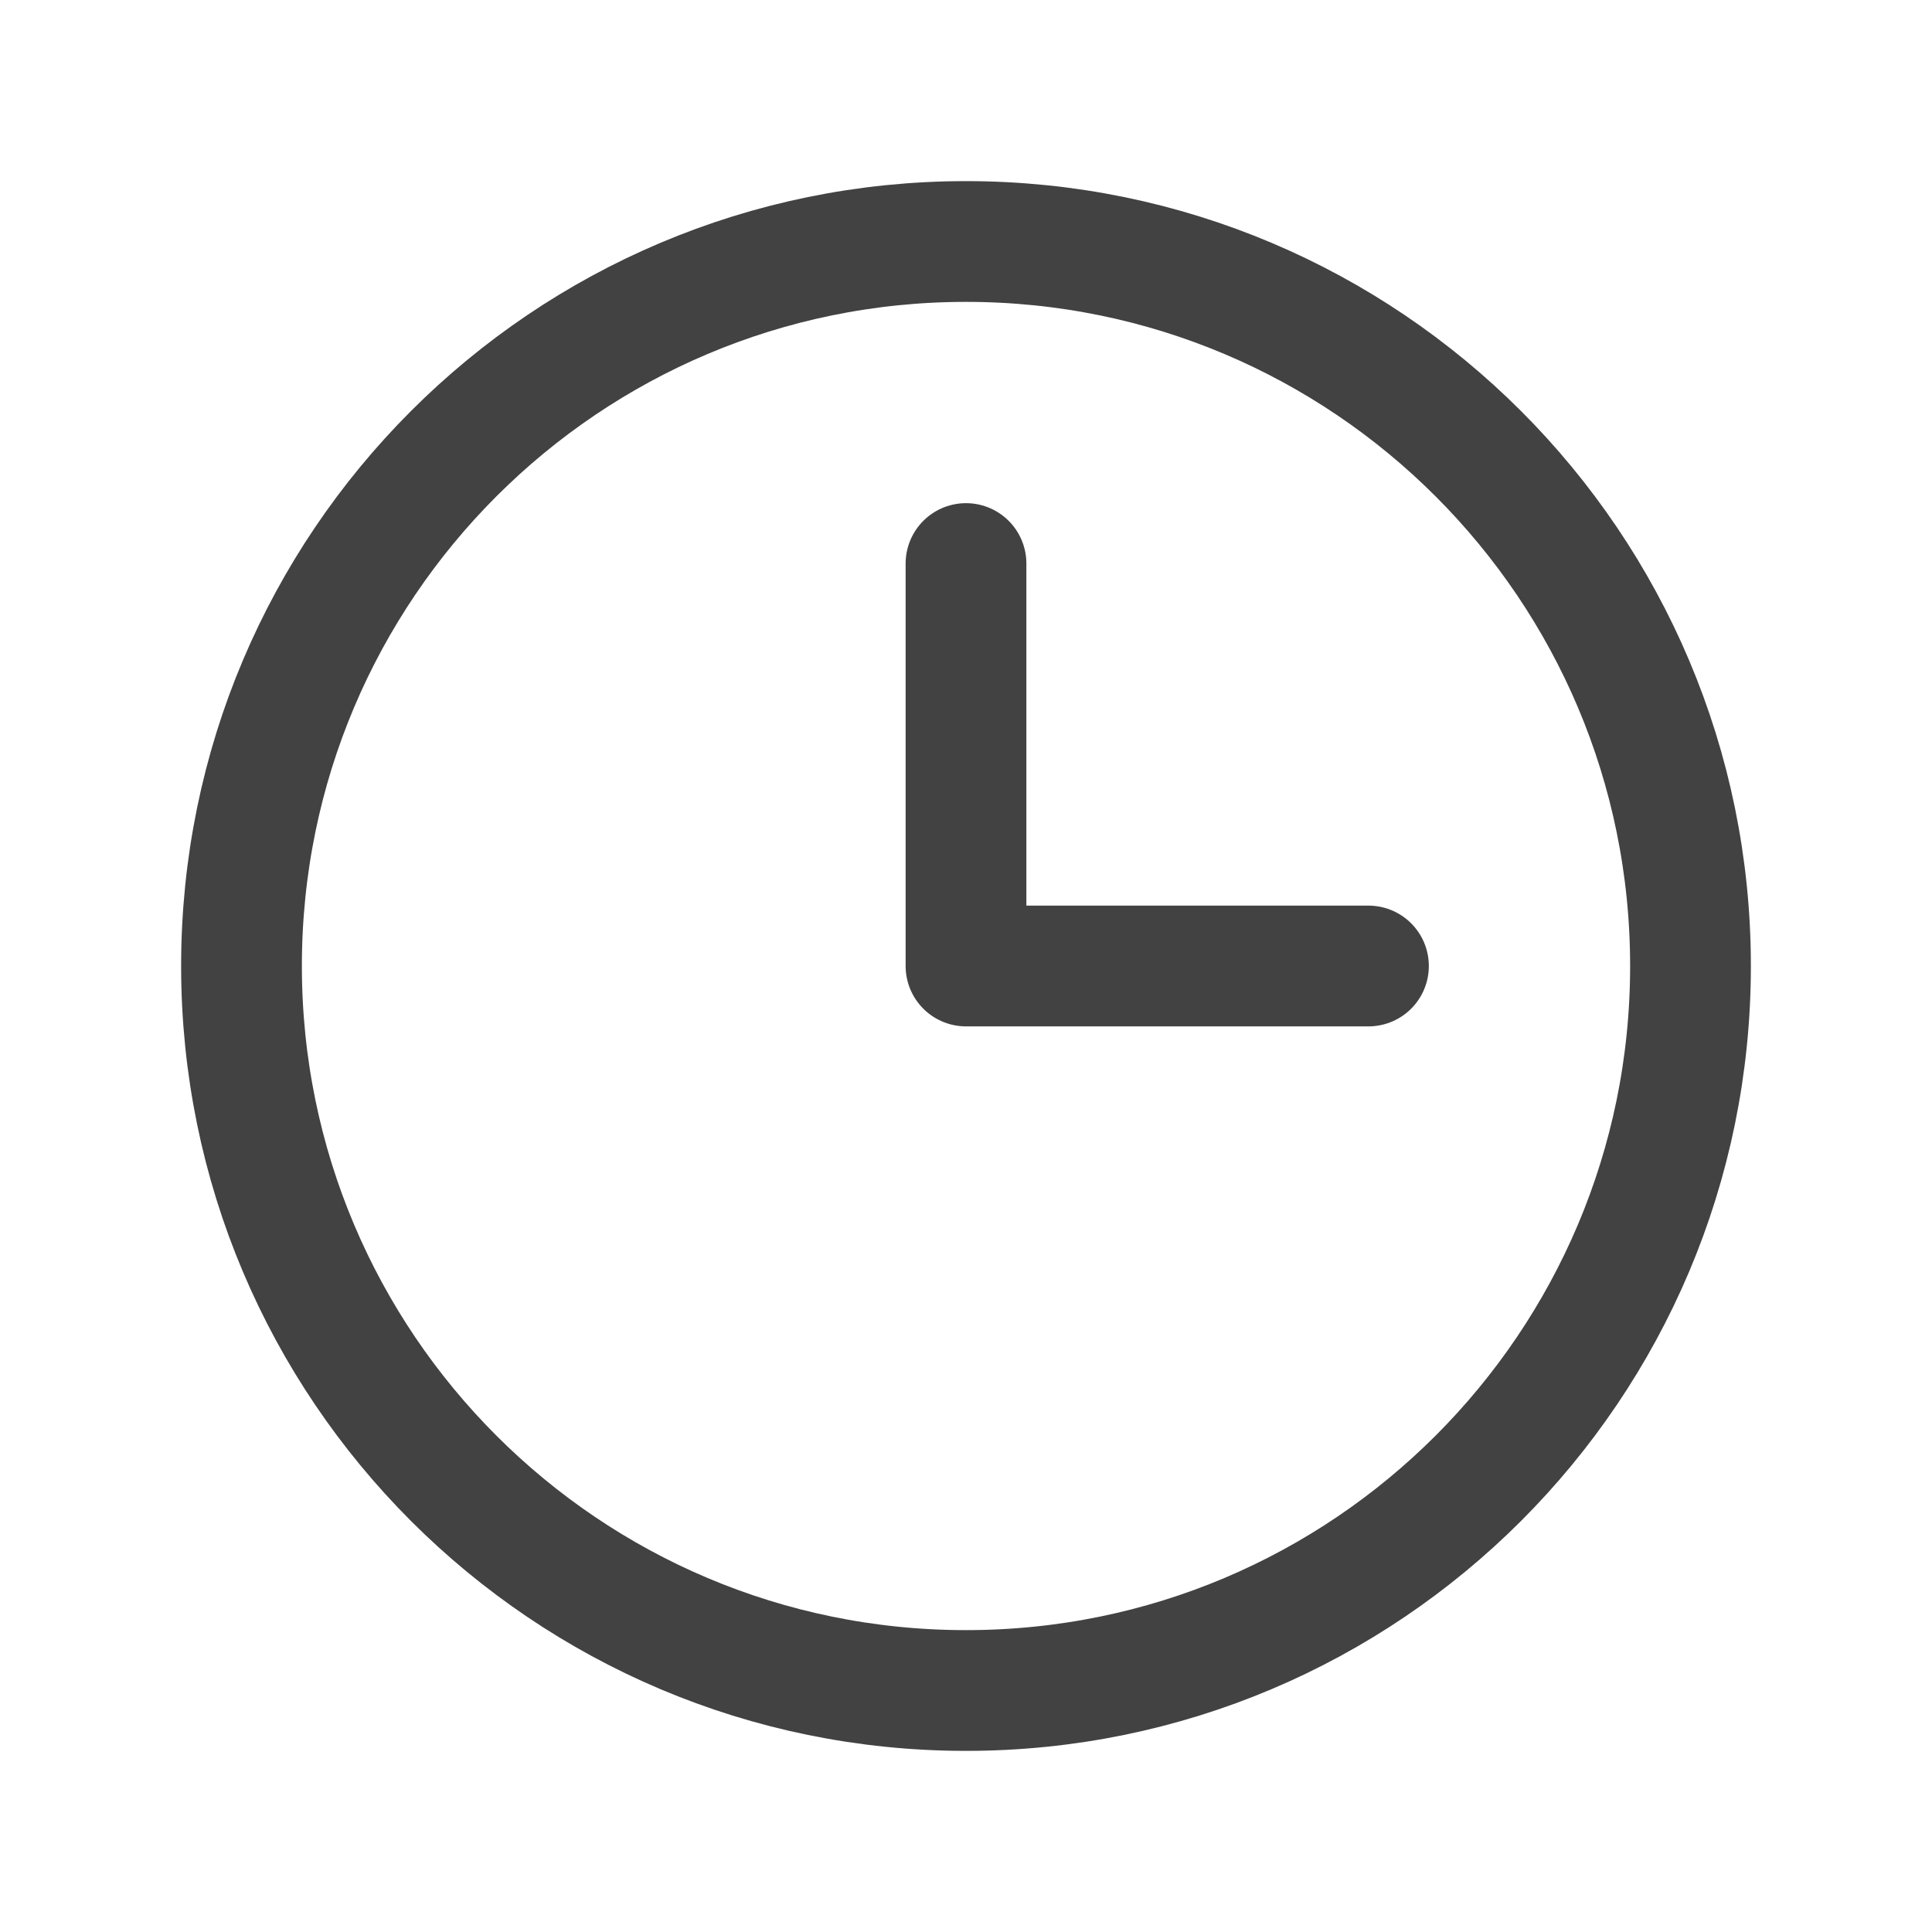
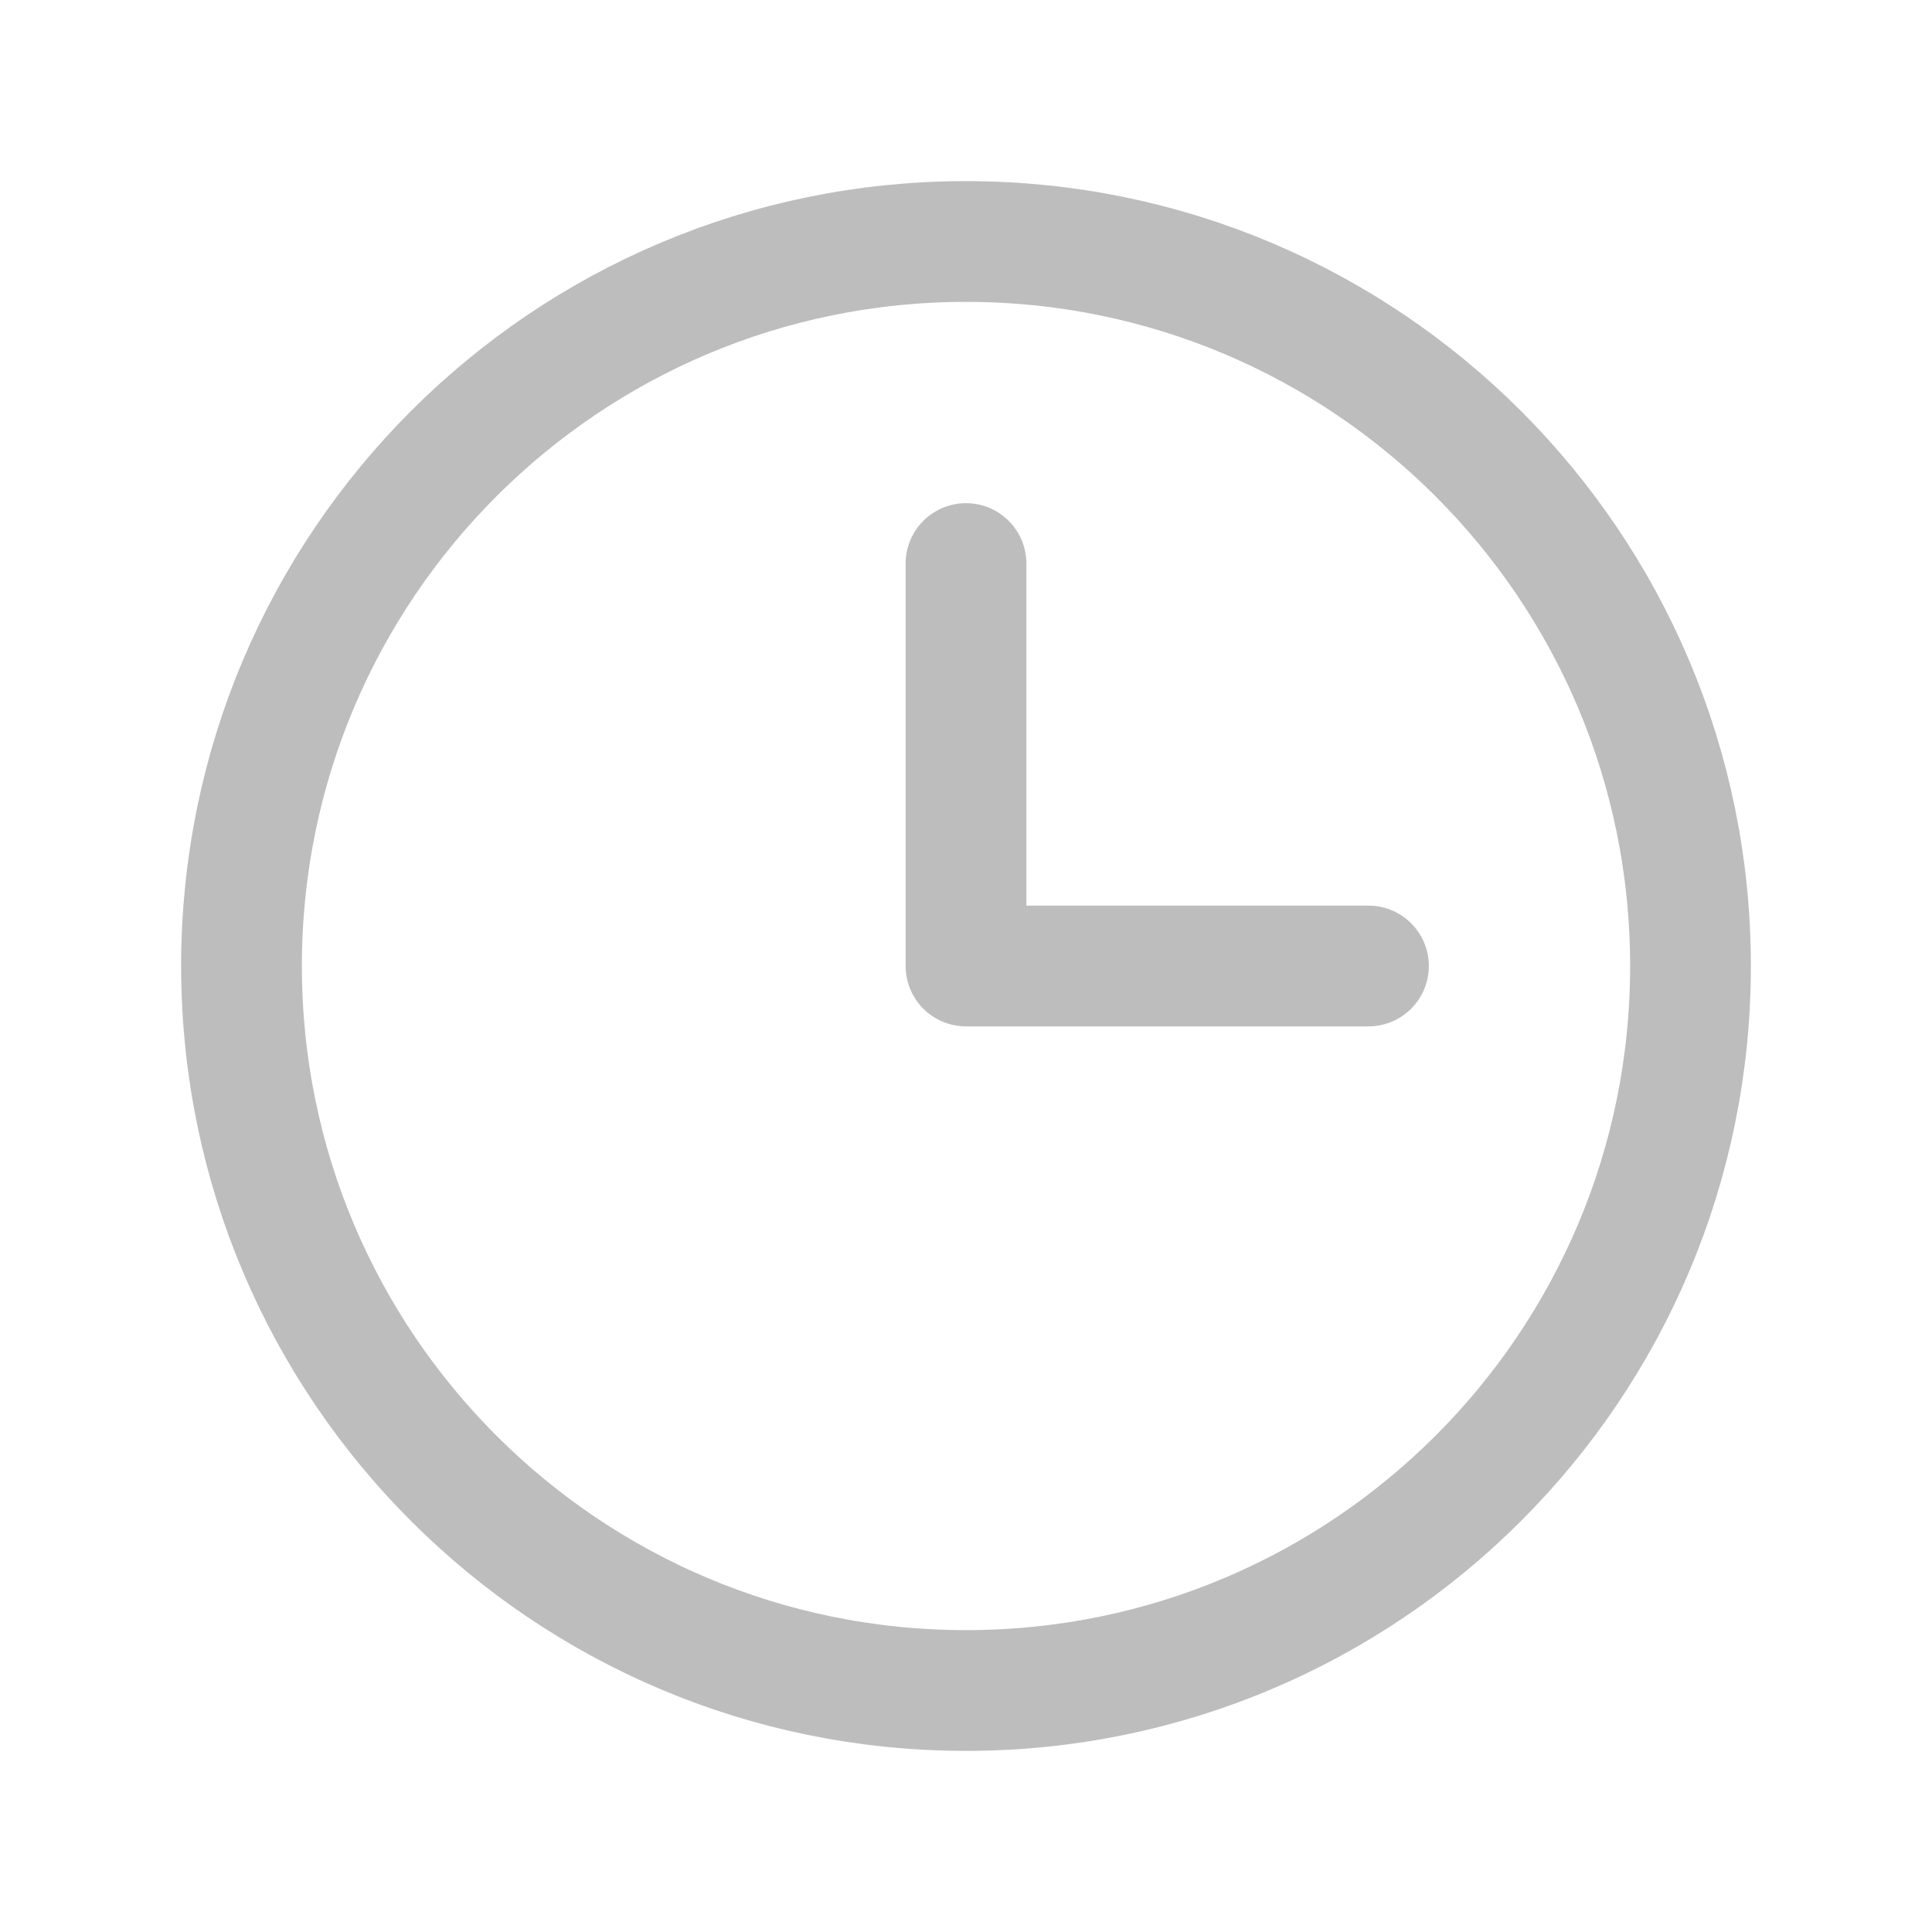
<svg xmlns="http://www.w3.org/2000/svg" width="16" height="16" viewBox="0 0 16 16" fill="none">
-   <path d="M8 4.667V8H11.333M8 14C4.686 14 2 11.314 2 8C2 4.686 4.686 2 8 2C11.314 2 14 4.686 14 8C14 11.314 11.314 14 8 14Z" stroke="#424242" stroke-linecap="round" stroke-linejoin="round" />
+   <path d="M8 4.667V8H11.333M8 14C4.686 14 2 11.314 2 8C2 4.686 4.686 2 8 2C11.314 2 14 4.686 14 8C14 11.314 11.314 14 8 14Z" stroke="#BDBDBD" stroke-linecap="round" stroke-linejoin="round" />
</svg>
